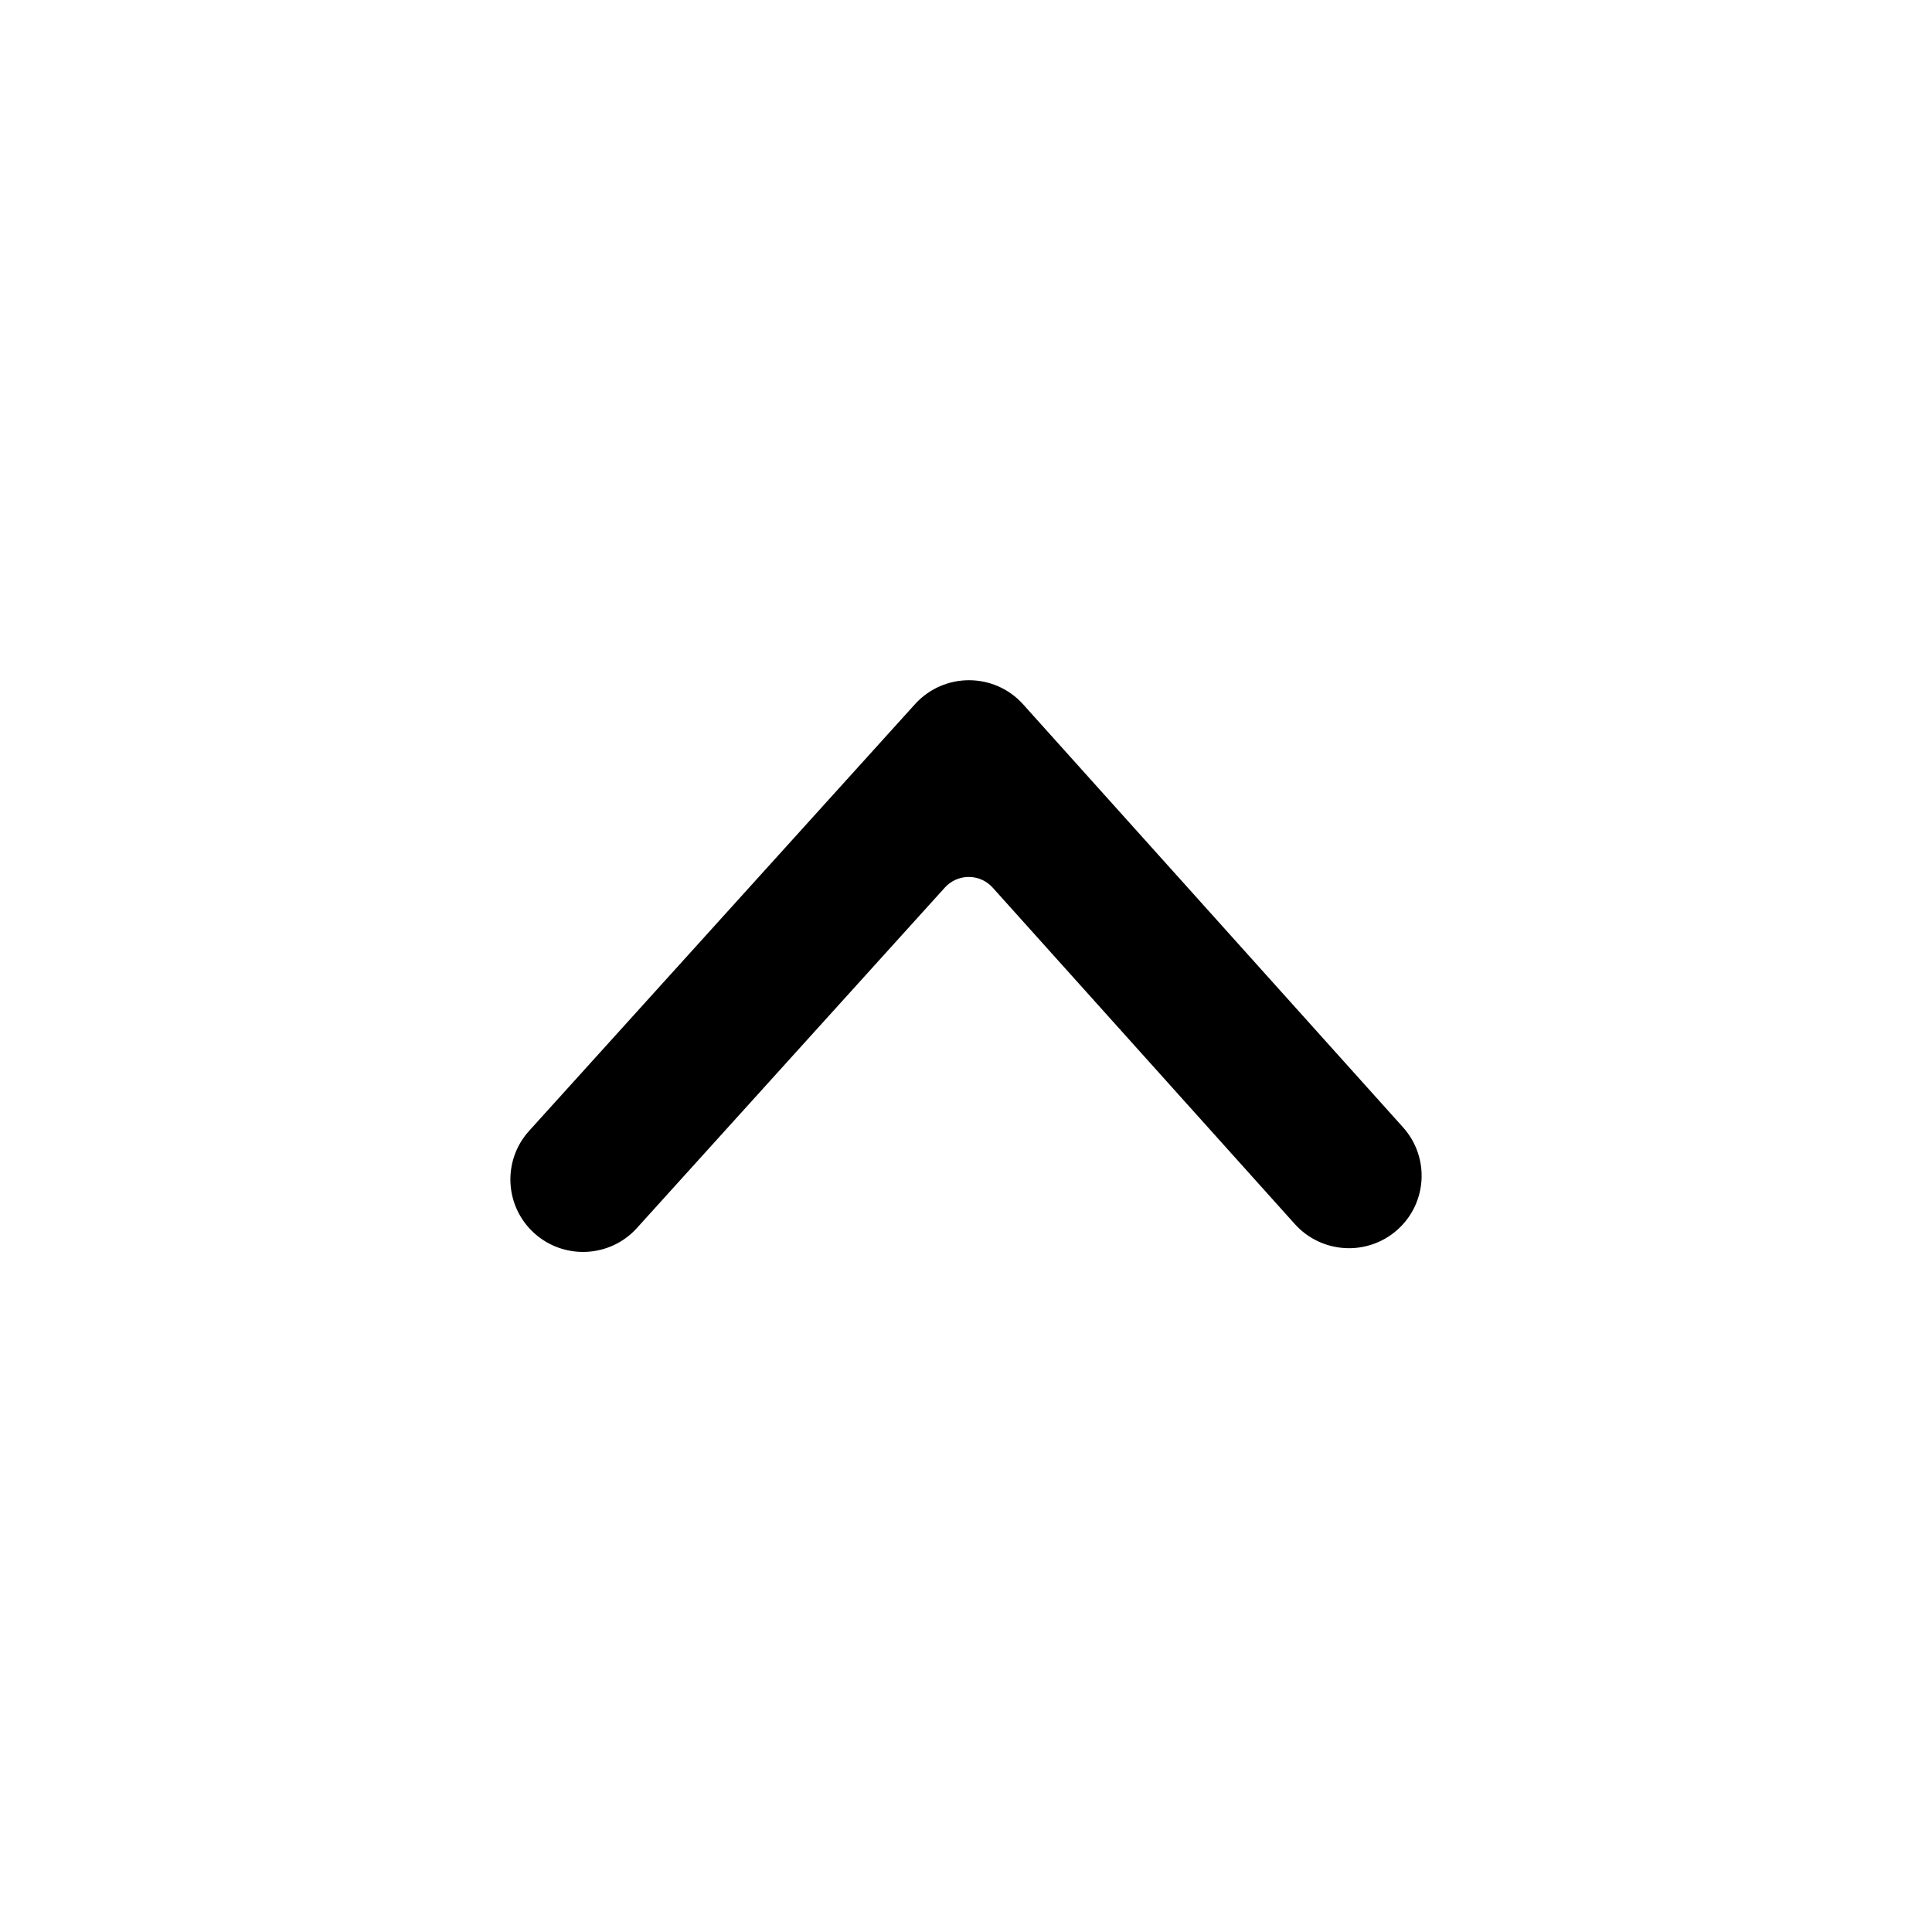
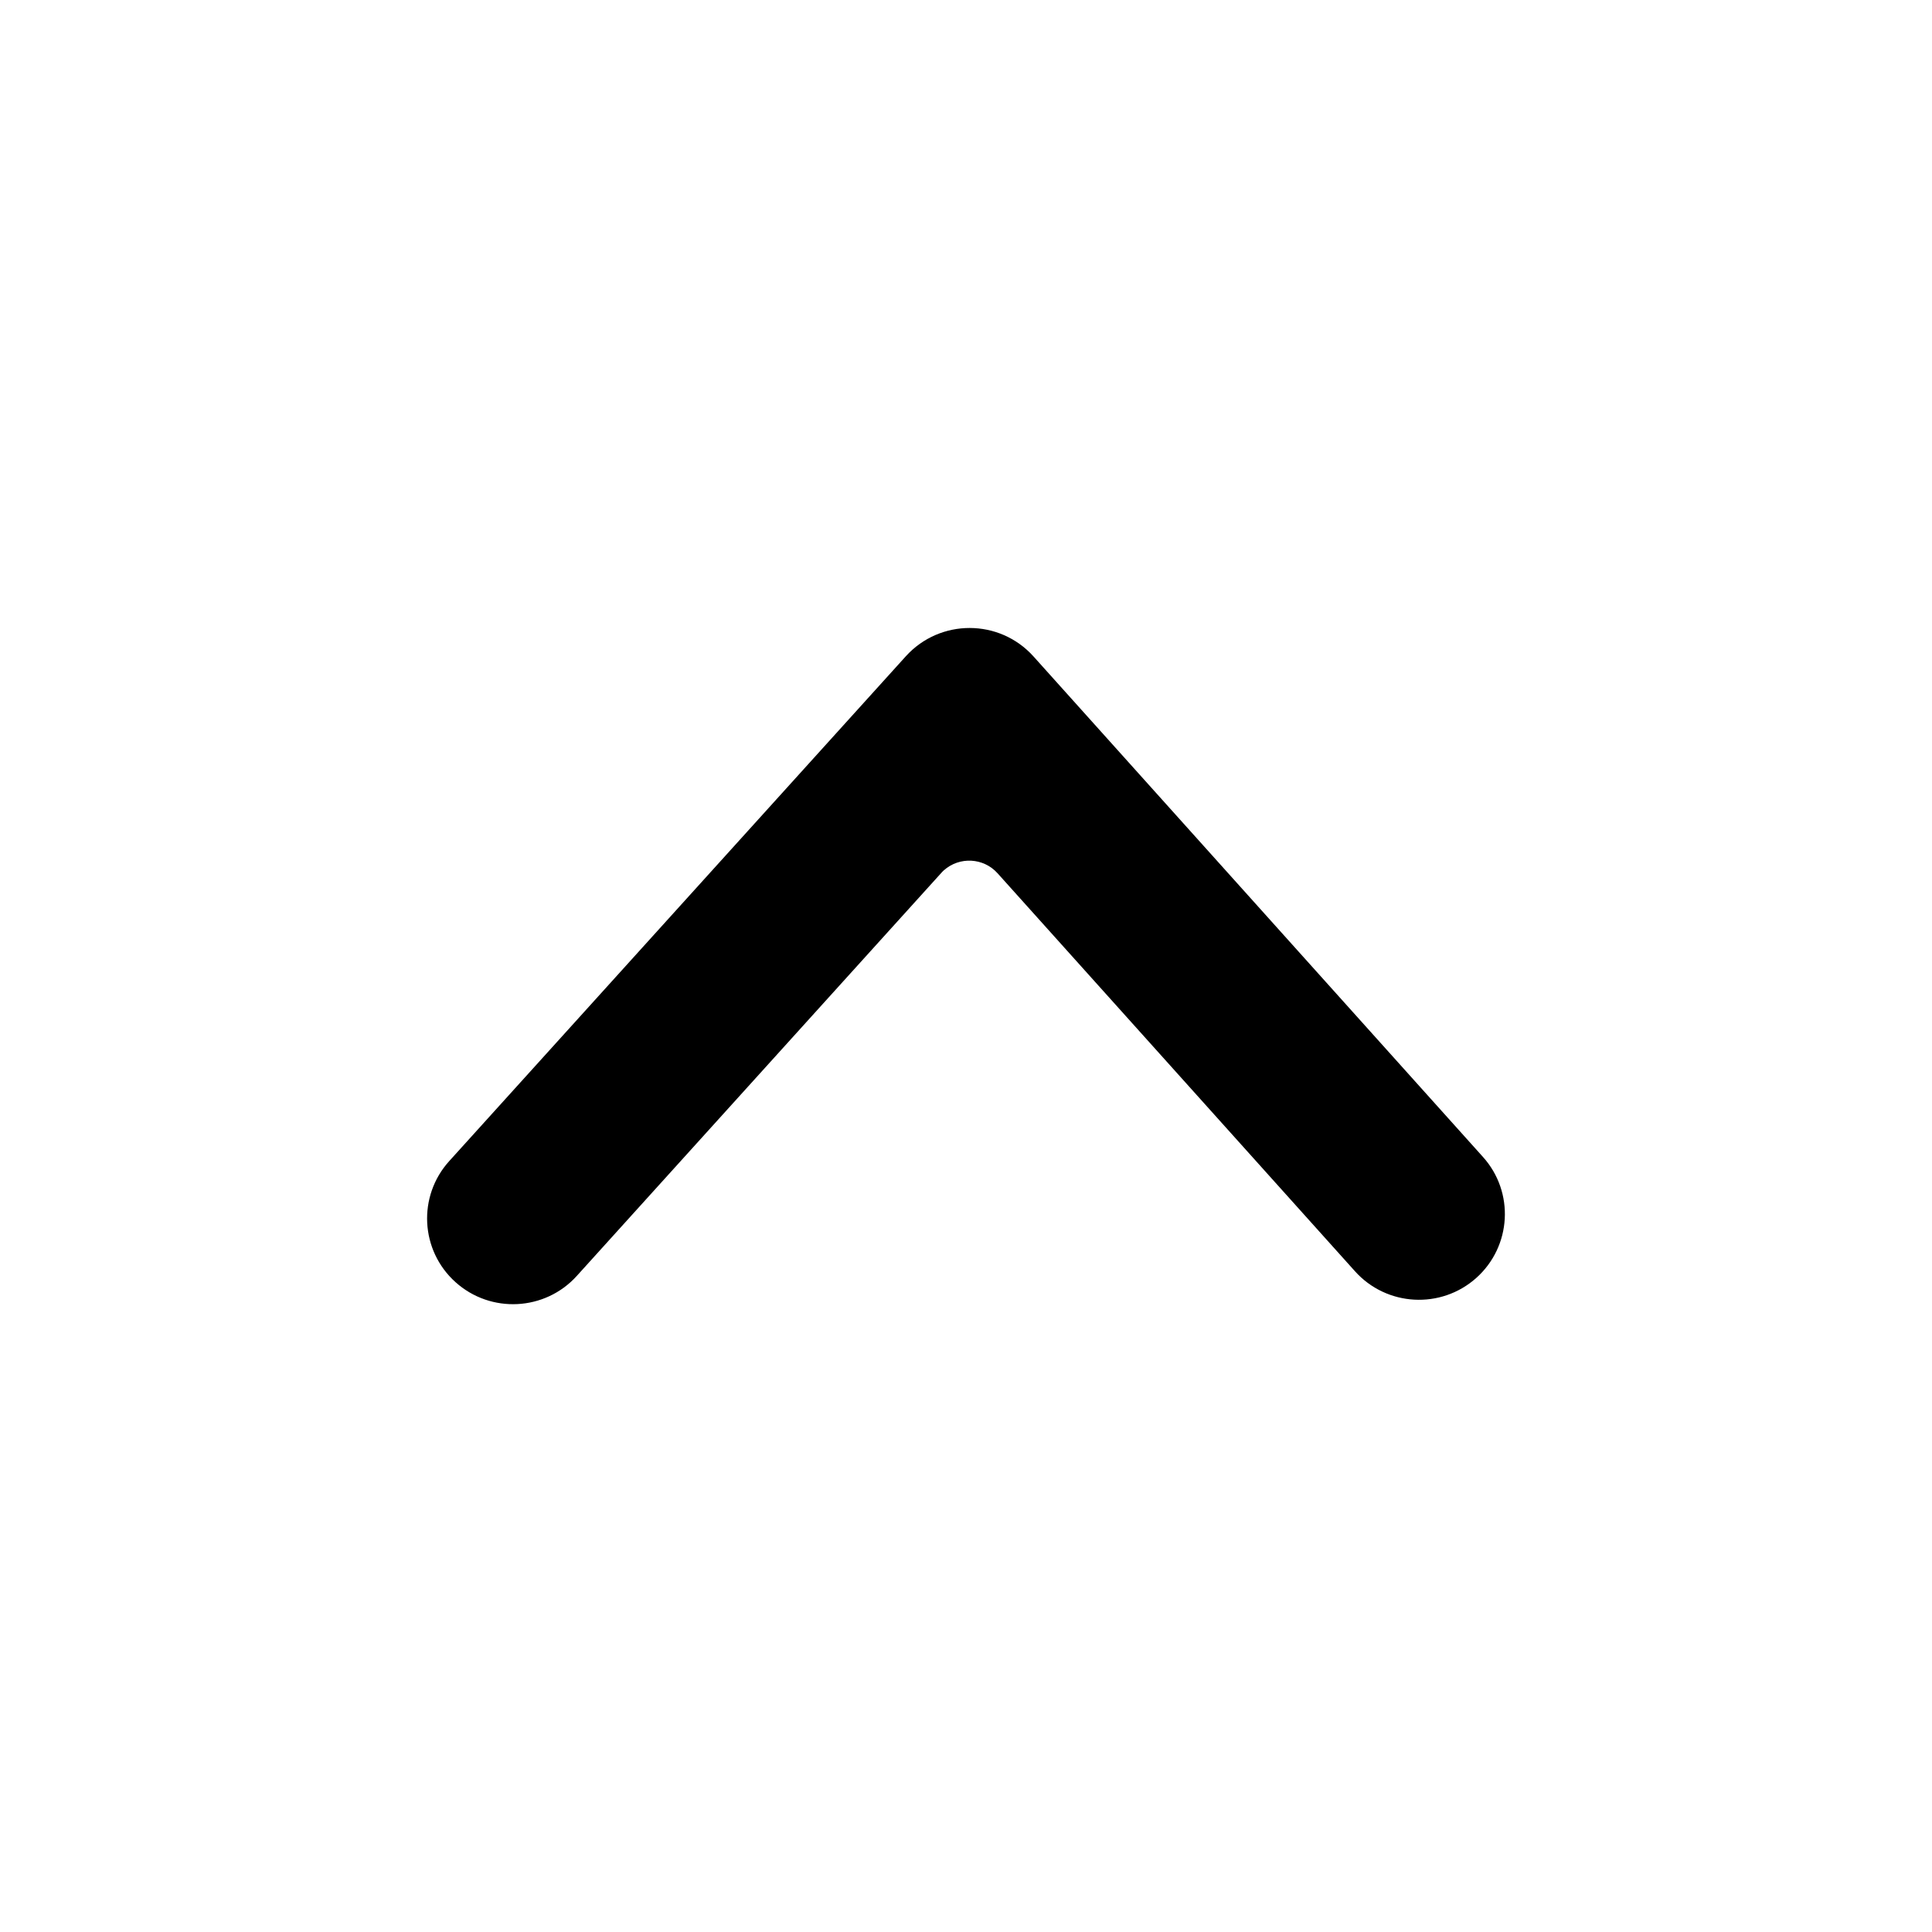
<svg width="24" height="24" viewBox="0 0 24 24">
-   <path d="M7.912 15.255C7.579 15.624 7.008 15.653 6.638 15.32C6.268 14.987 6.239 14.418 6.572 14.049L11.367 8.747C11.727 8.35 12.352 8.351 12.71 8.75L17.43 14.005C17.762 14.376 17.731 14.944 17.36 15.276C16.988 15.608 16.418 15.576 16.085 15.206L12.332 11.027C12.184 10.862 11.931 10.849 11.767 10.996C11.757 11.005 11.747 11.015 11.738 11.025L7.912 15.255Z" />
+   <path d="M7.165 15.85C6.771 16.286 6.096 16.321 5.658 15.927C5.22 15.533 5.186 14.86 5.58 14.424L11.252 8.153C11.677 7.683 12.416 7.684 12.839 8.155L18.422 14.372C18.815 14.809 18.778 15.482 18.339 15.875C17.9 16.267 17.225 16.23 16.832 15.792L12.392 10.848C12.218 10.654 11.919 10.638 11.724 10.812C11.712 10.823 11.7 10.835 11.69 10.847L7.165 15.85Z" />
</svg>
